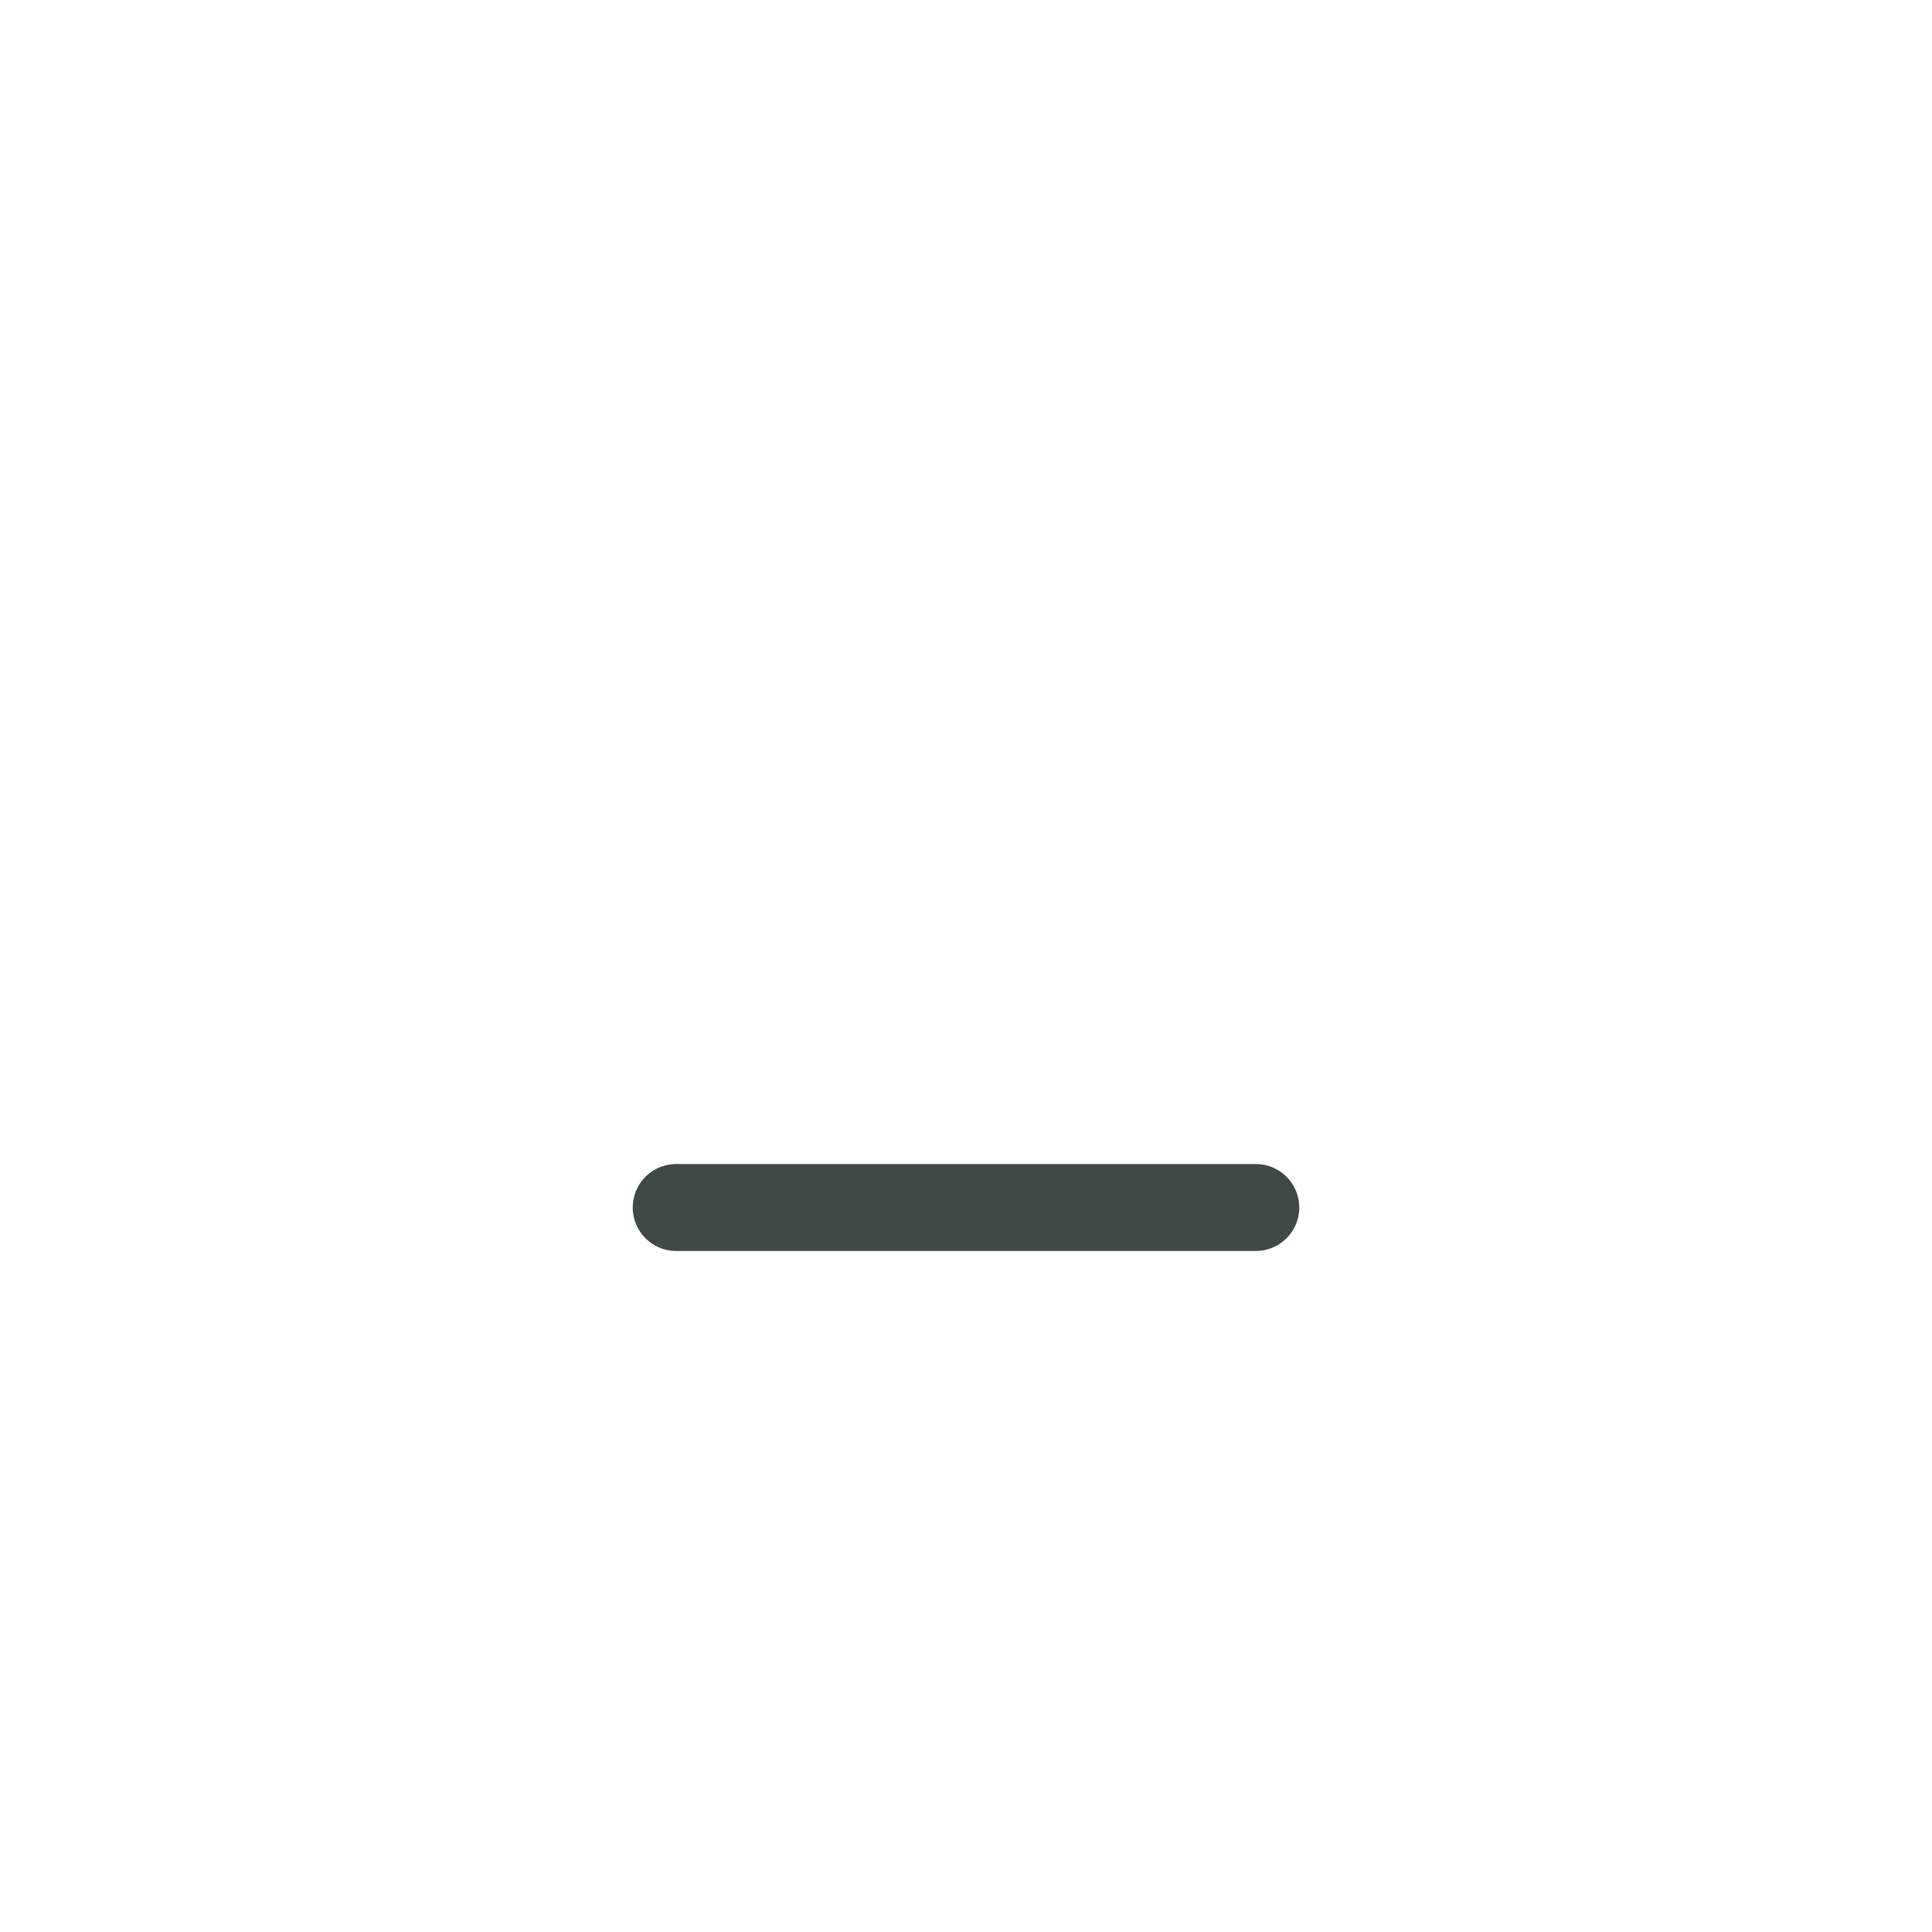
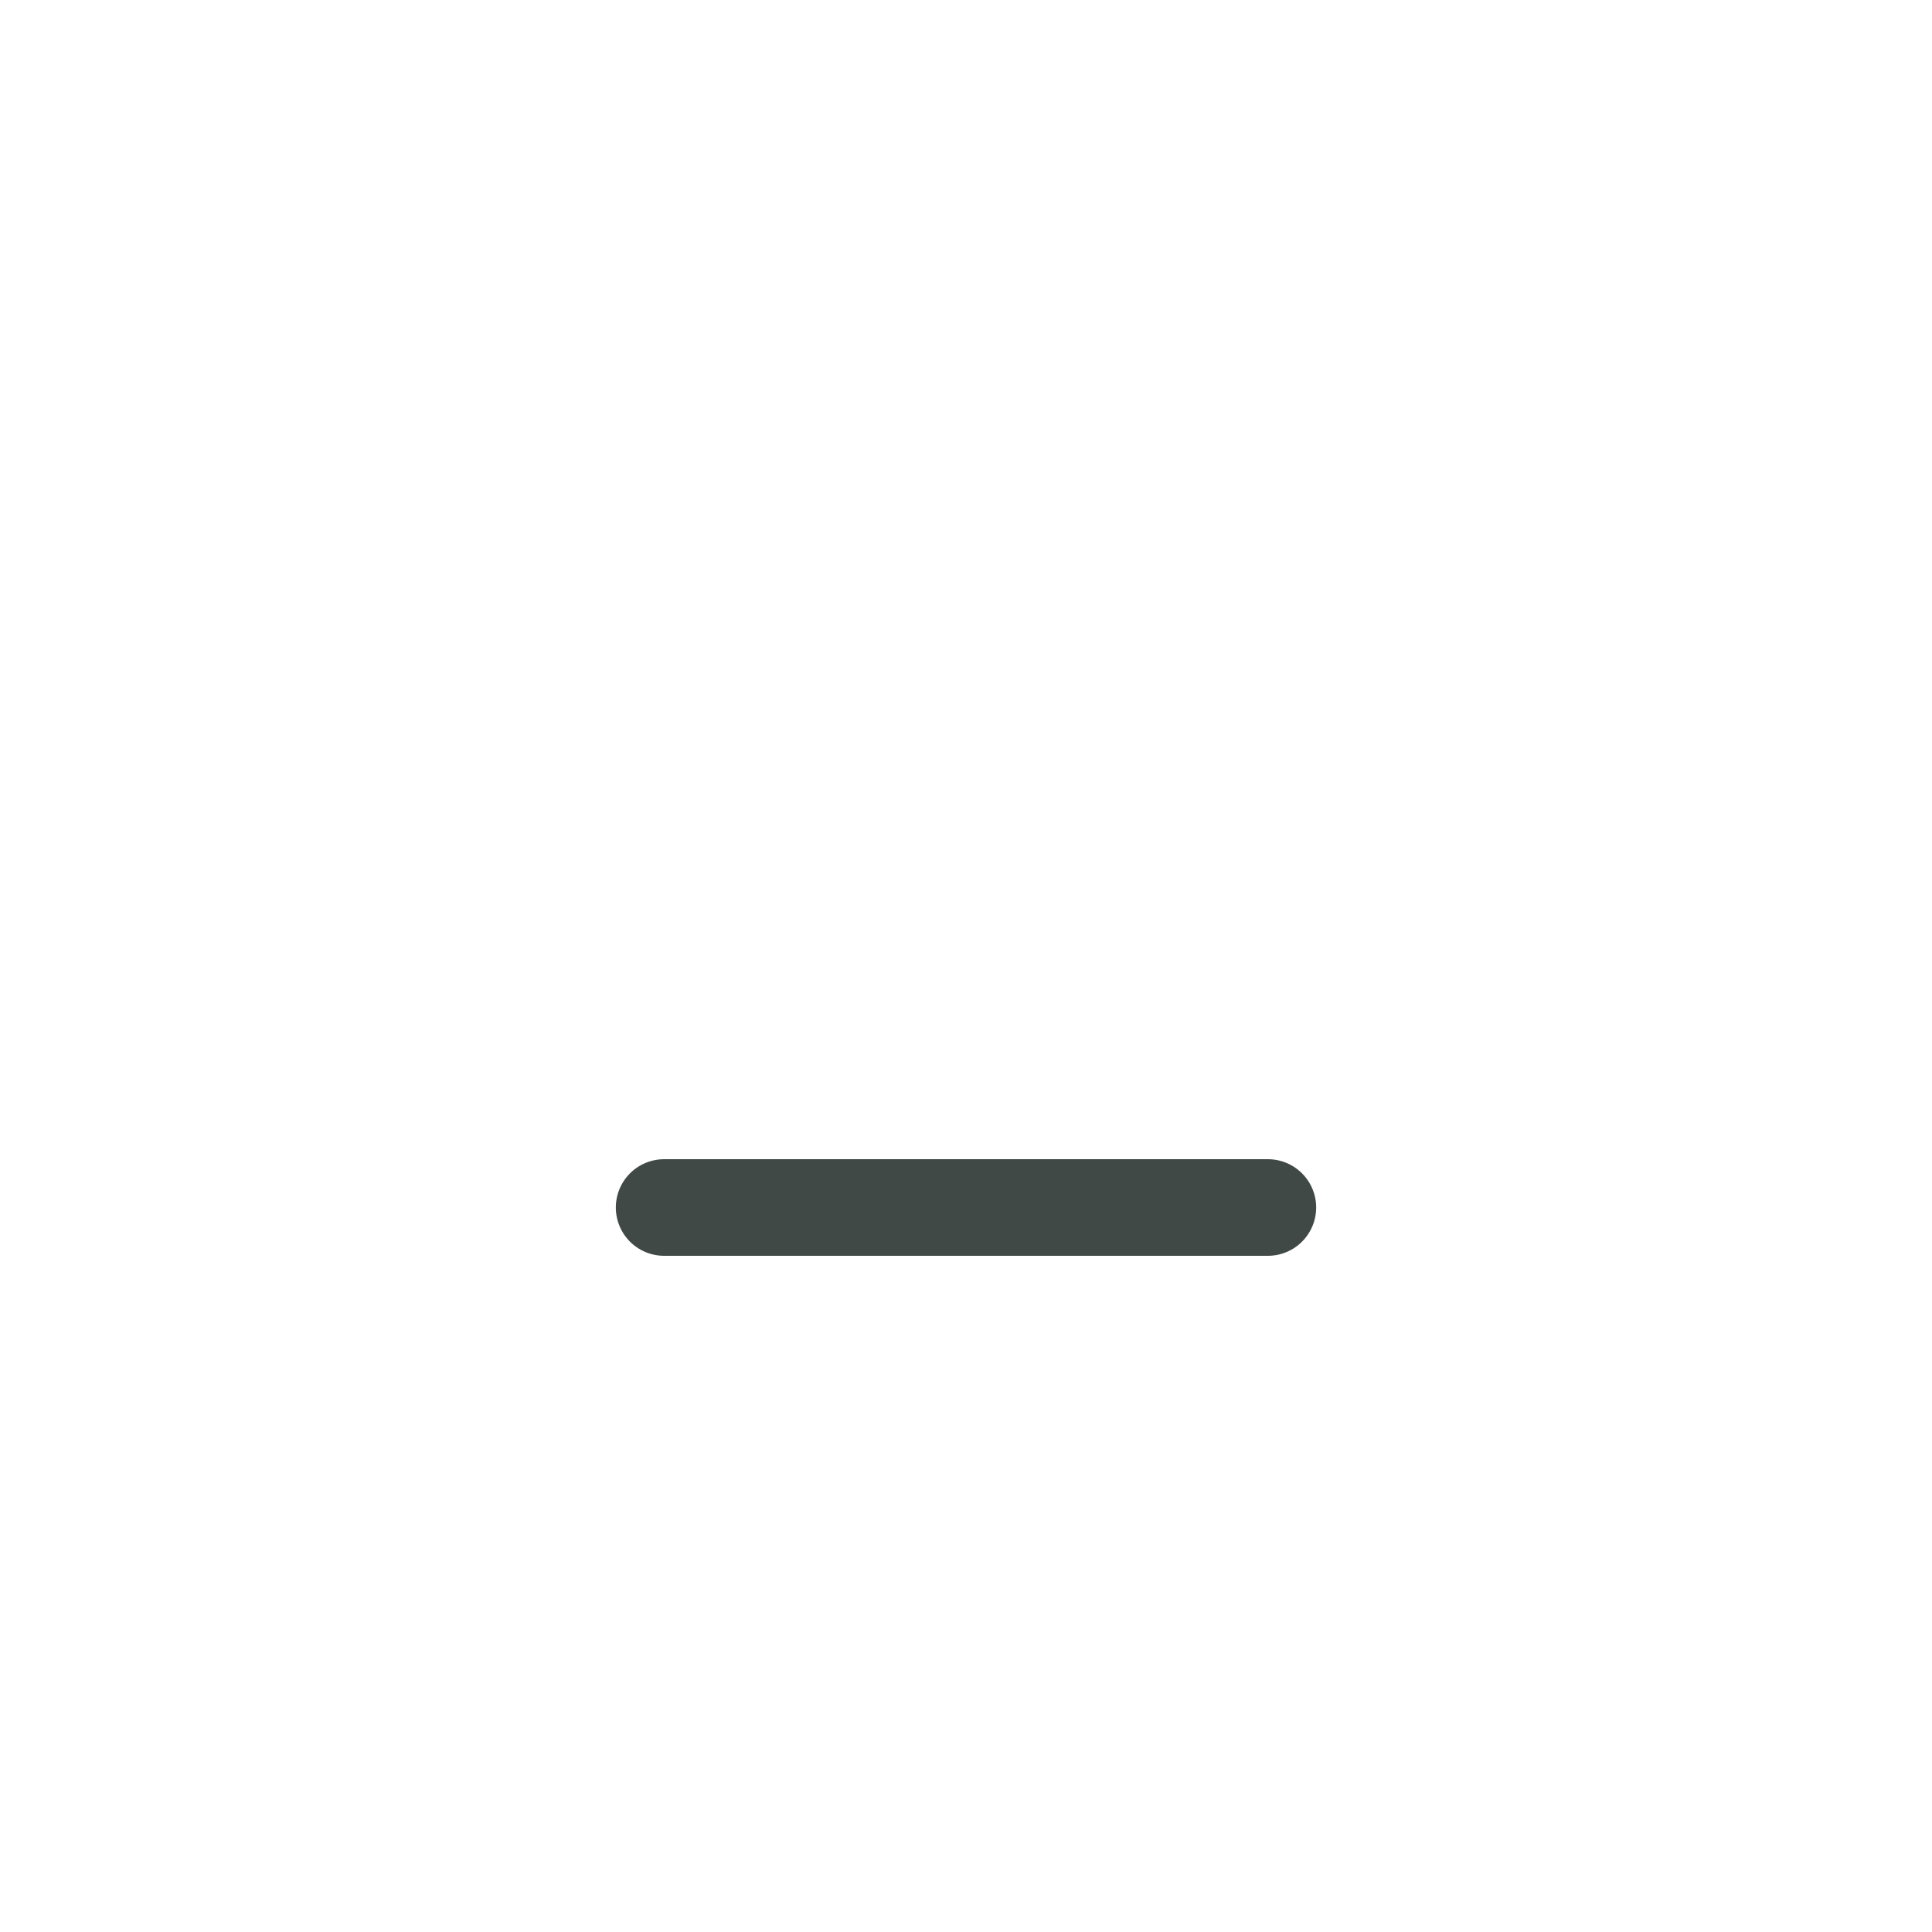
- <svg xmlns="http://www.w3.org/2000/svg" width="40" height="40" viewBox="0 0 40 40">
-   <g fill="none" stroke="#404945" stroke-width="1.8" stroke-linecap="round" stroke-linejoin="round">
-     <path d="M14 25h12" />
+ <svg xmlns="http://www.w3.org/2000/svg" width="32" height="32" viewBox="0 0 32 32">
+   <g fill="none" stroke="#404945" stroke-width="1.6" stroke-linecap="round" stroke-linejoin="round">
+     <path d="M11 20h10" />
  </g>
</svg>
